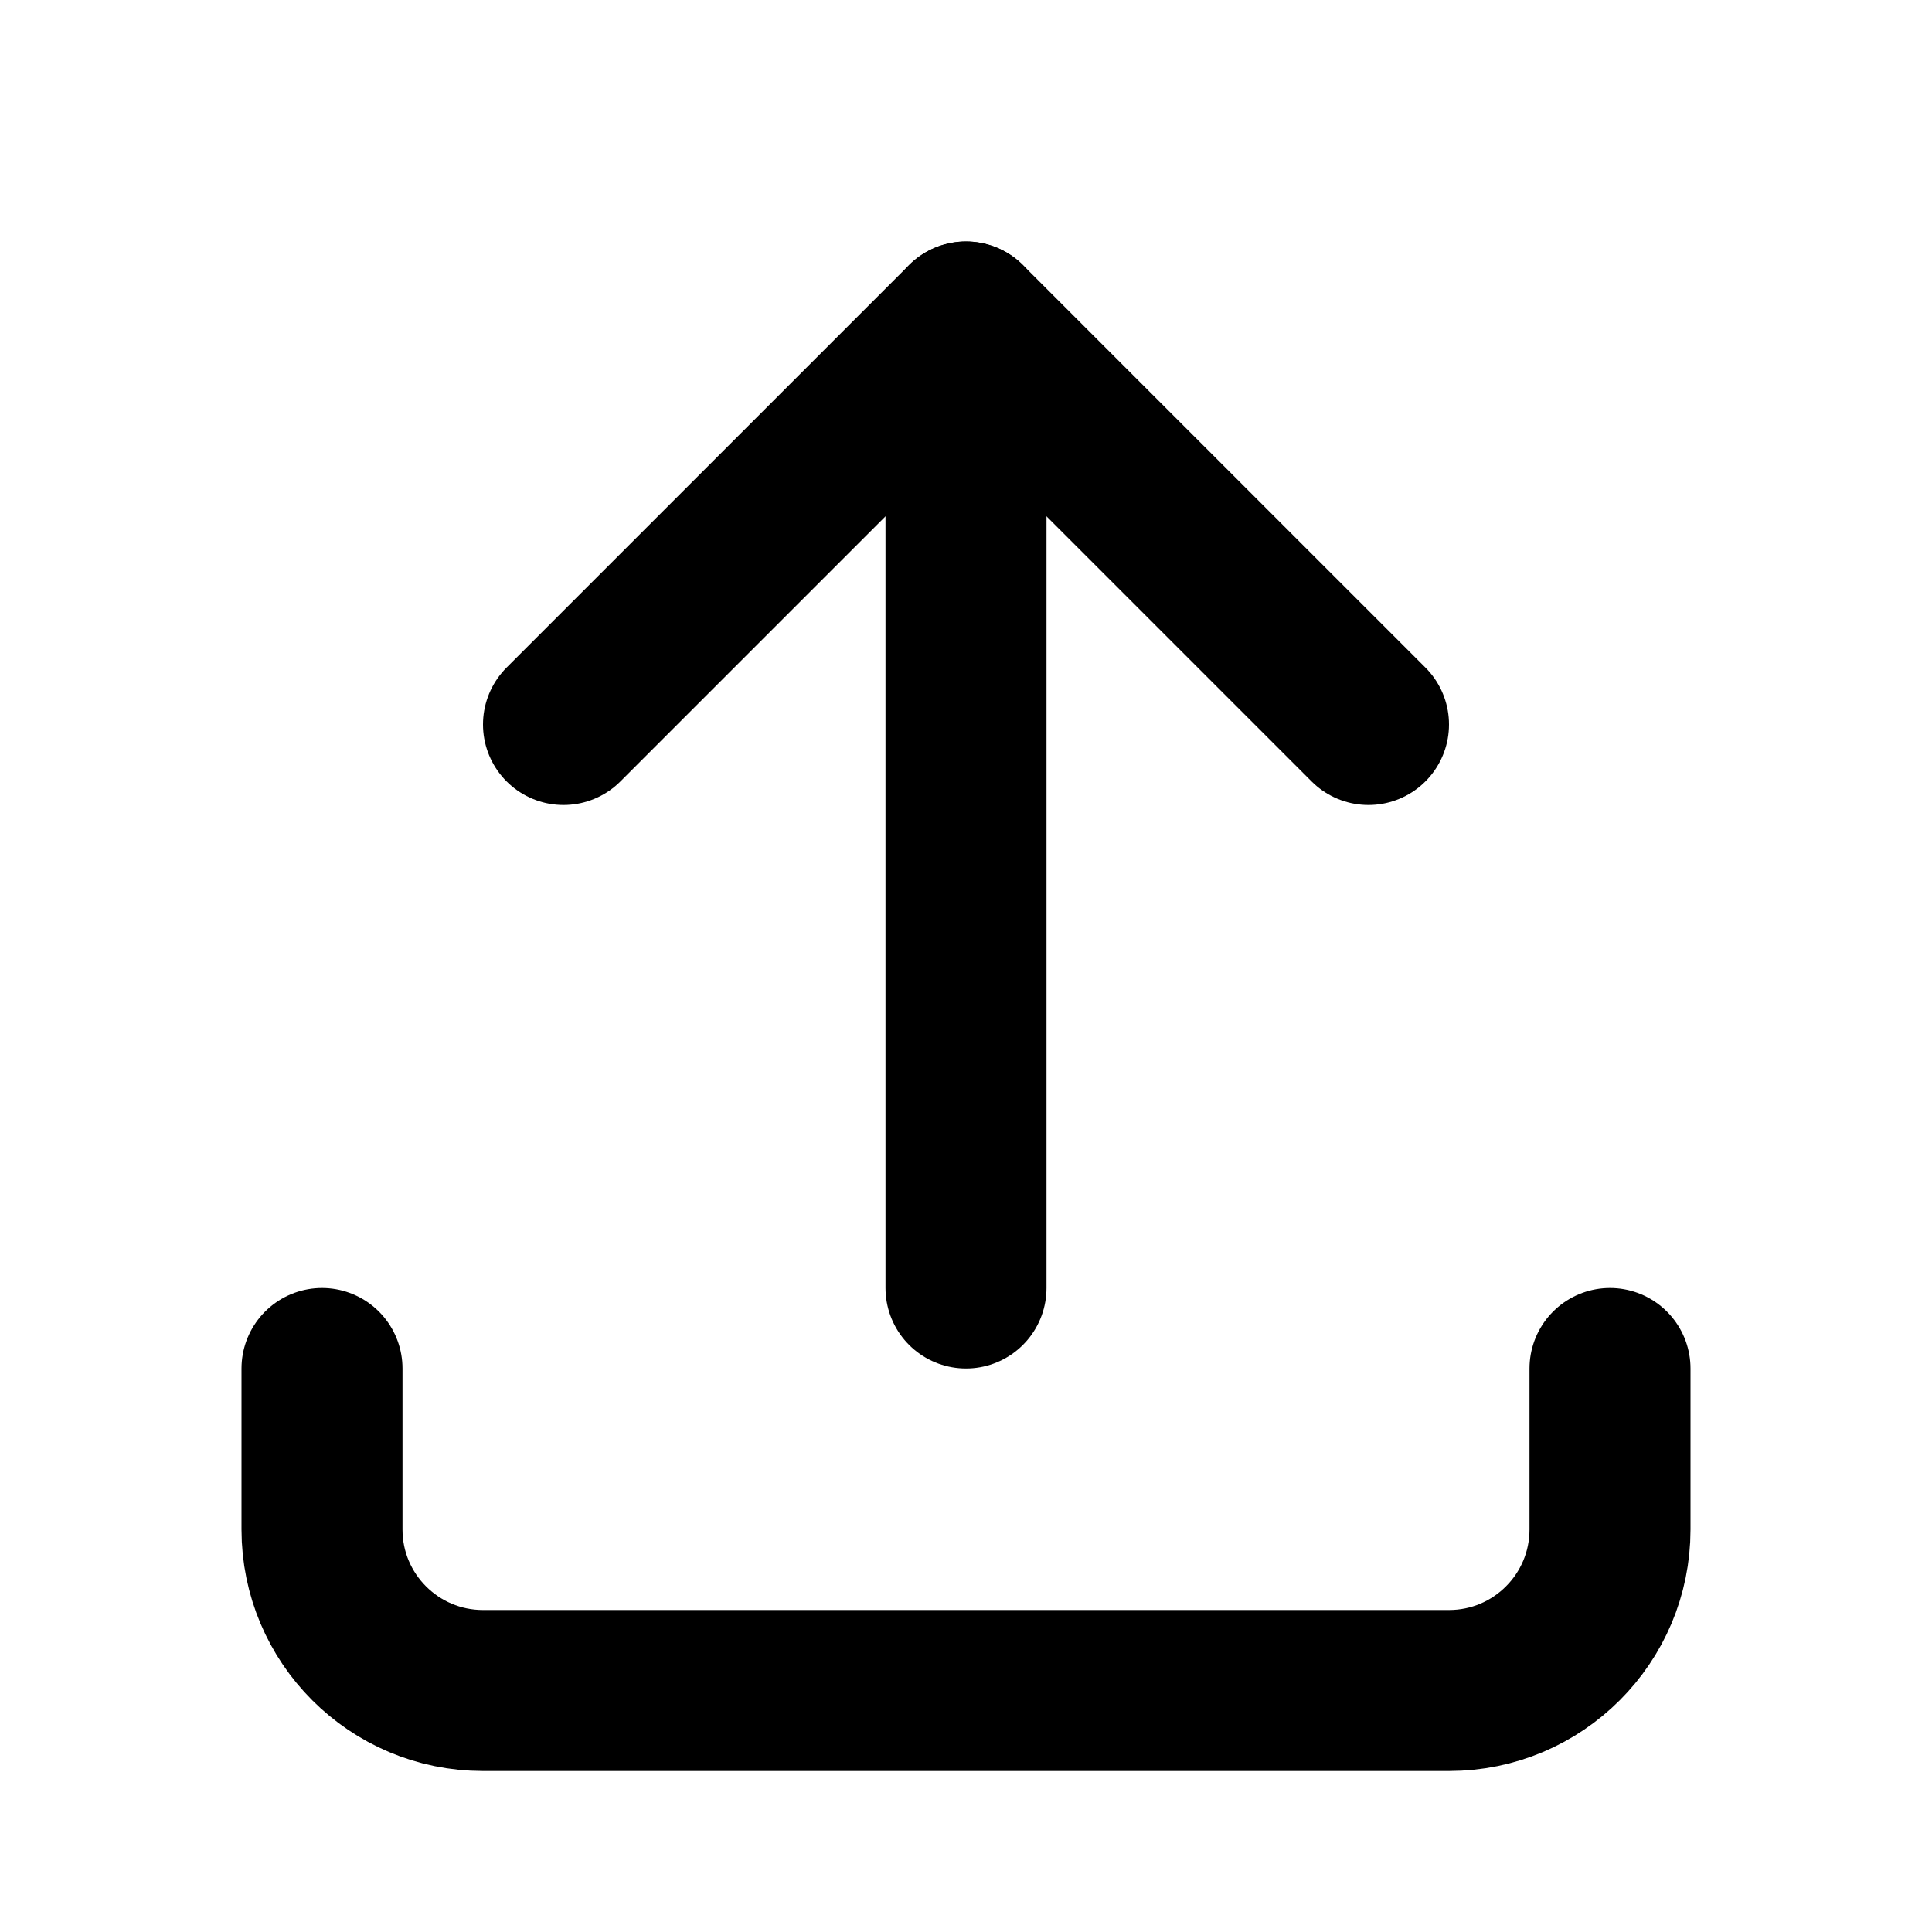
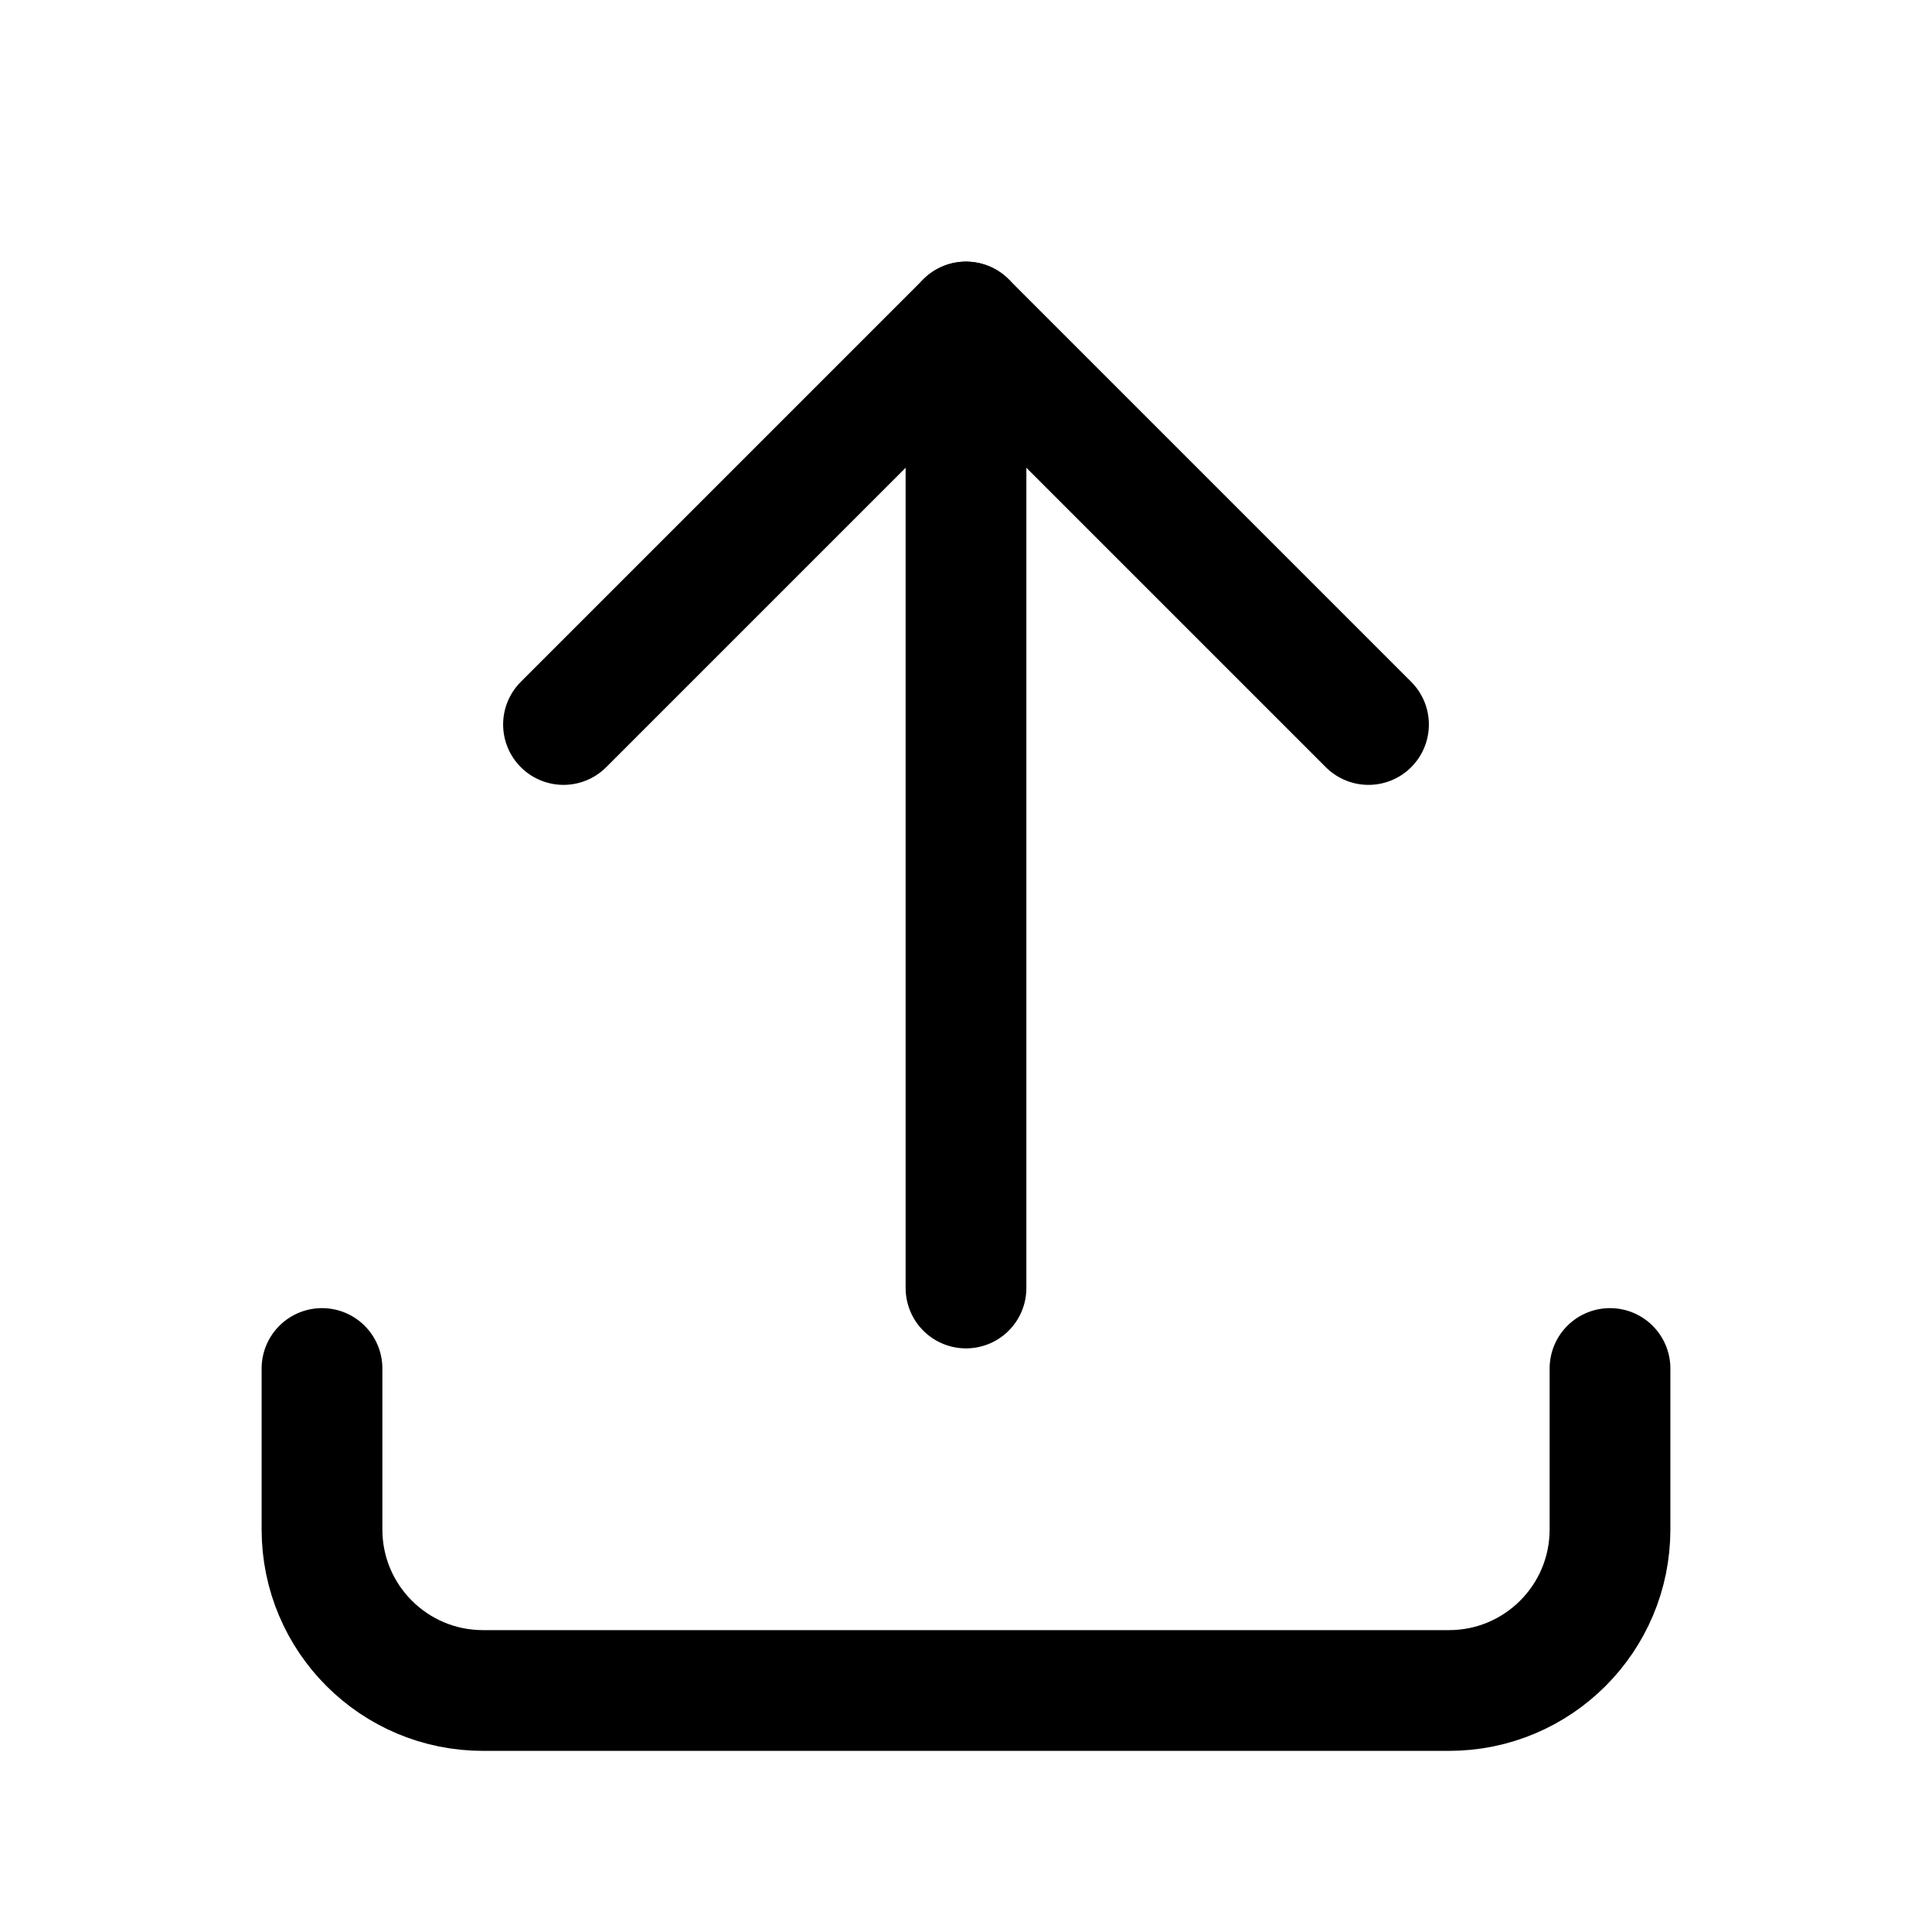
- <svg xmlns="http://www.w3.org/2000/svg" class="icon icon-tabler icon-tabler-upload" width="24" height="24" viewBox="0 0 24 24" stroke-width="2" stroke="currentColor" fill="none" stroke-linecap="round" stroke-linejoin="round">
+ <svg xmlns="http://www.w3.org/2000/svg" class="icon icon-tabler icon-tabler-upload" width="24" height="24" viewBox="0 0 24 24" stroke-width="1.5" stroke="currentColor" fill="none" stroke-linecap="round" stroke-linejoin="round">
  <path stroke="none" d="M0 0h24v24H0z" fill="none" />
  <path d="M4 17v2a2 2 0 0 0 2 2h12a2 2 0 0 0 2 -2v-2" />
  <polyline points="7 9 12 4 17 9" />
  <line x1="12" y1="4" x2="12" y2="16" />
</svg>
